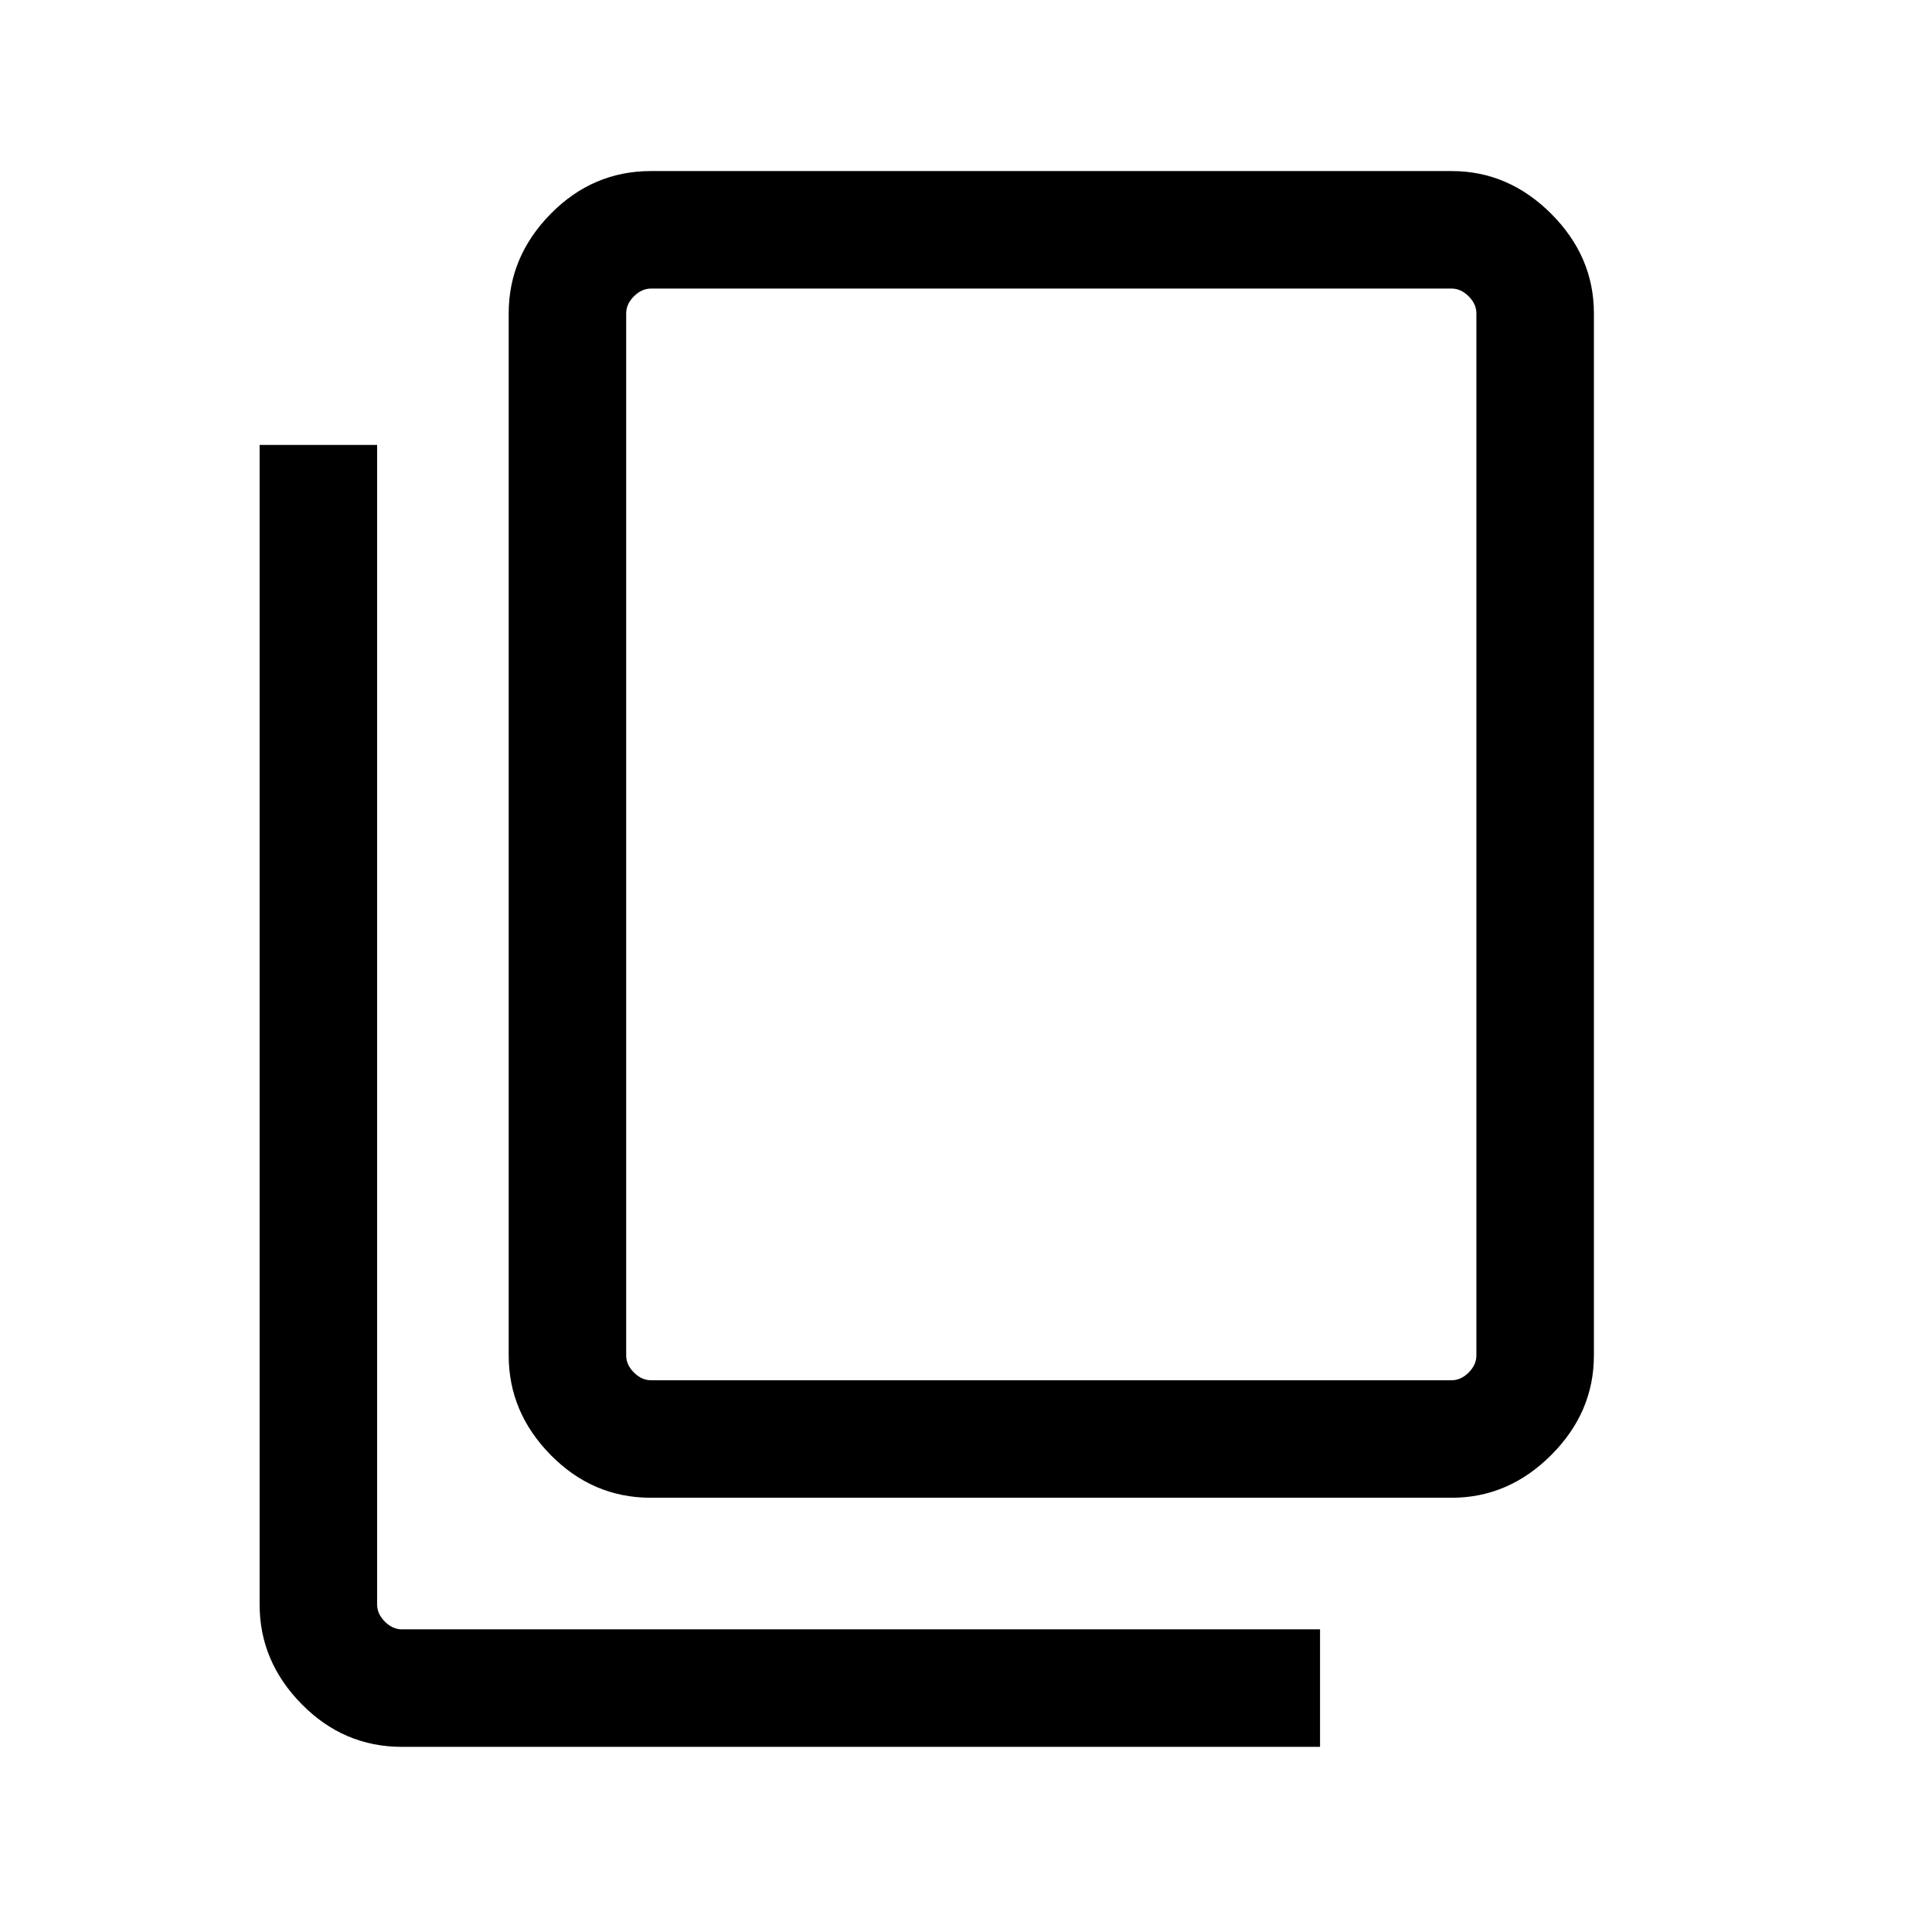
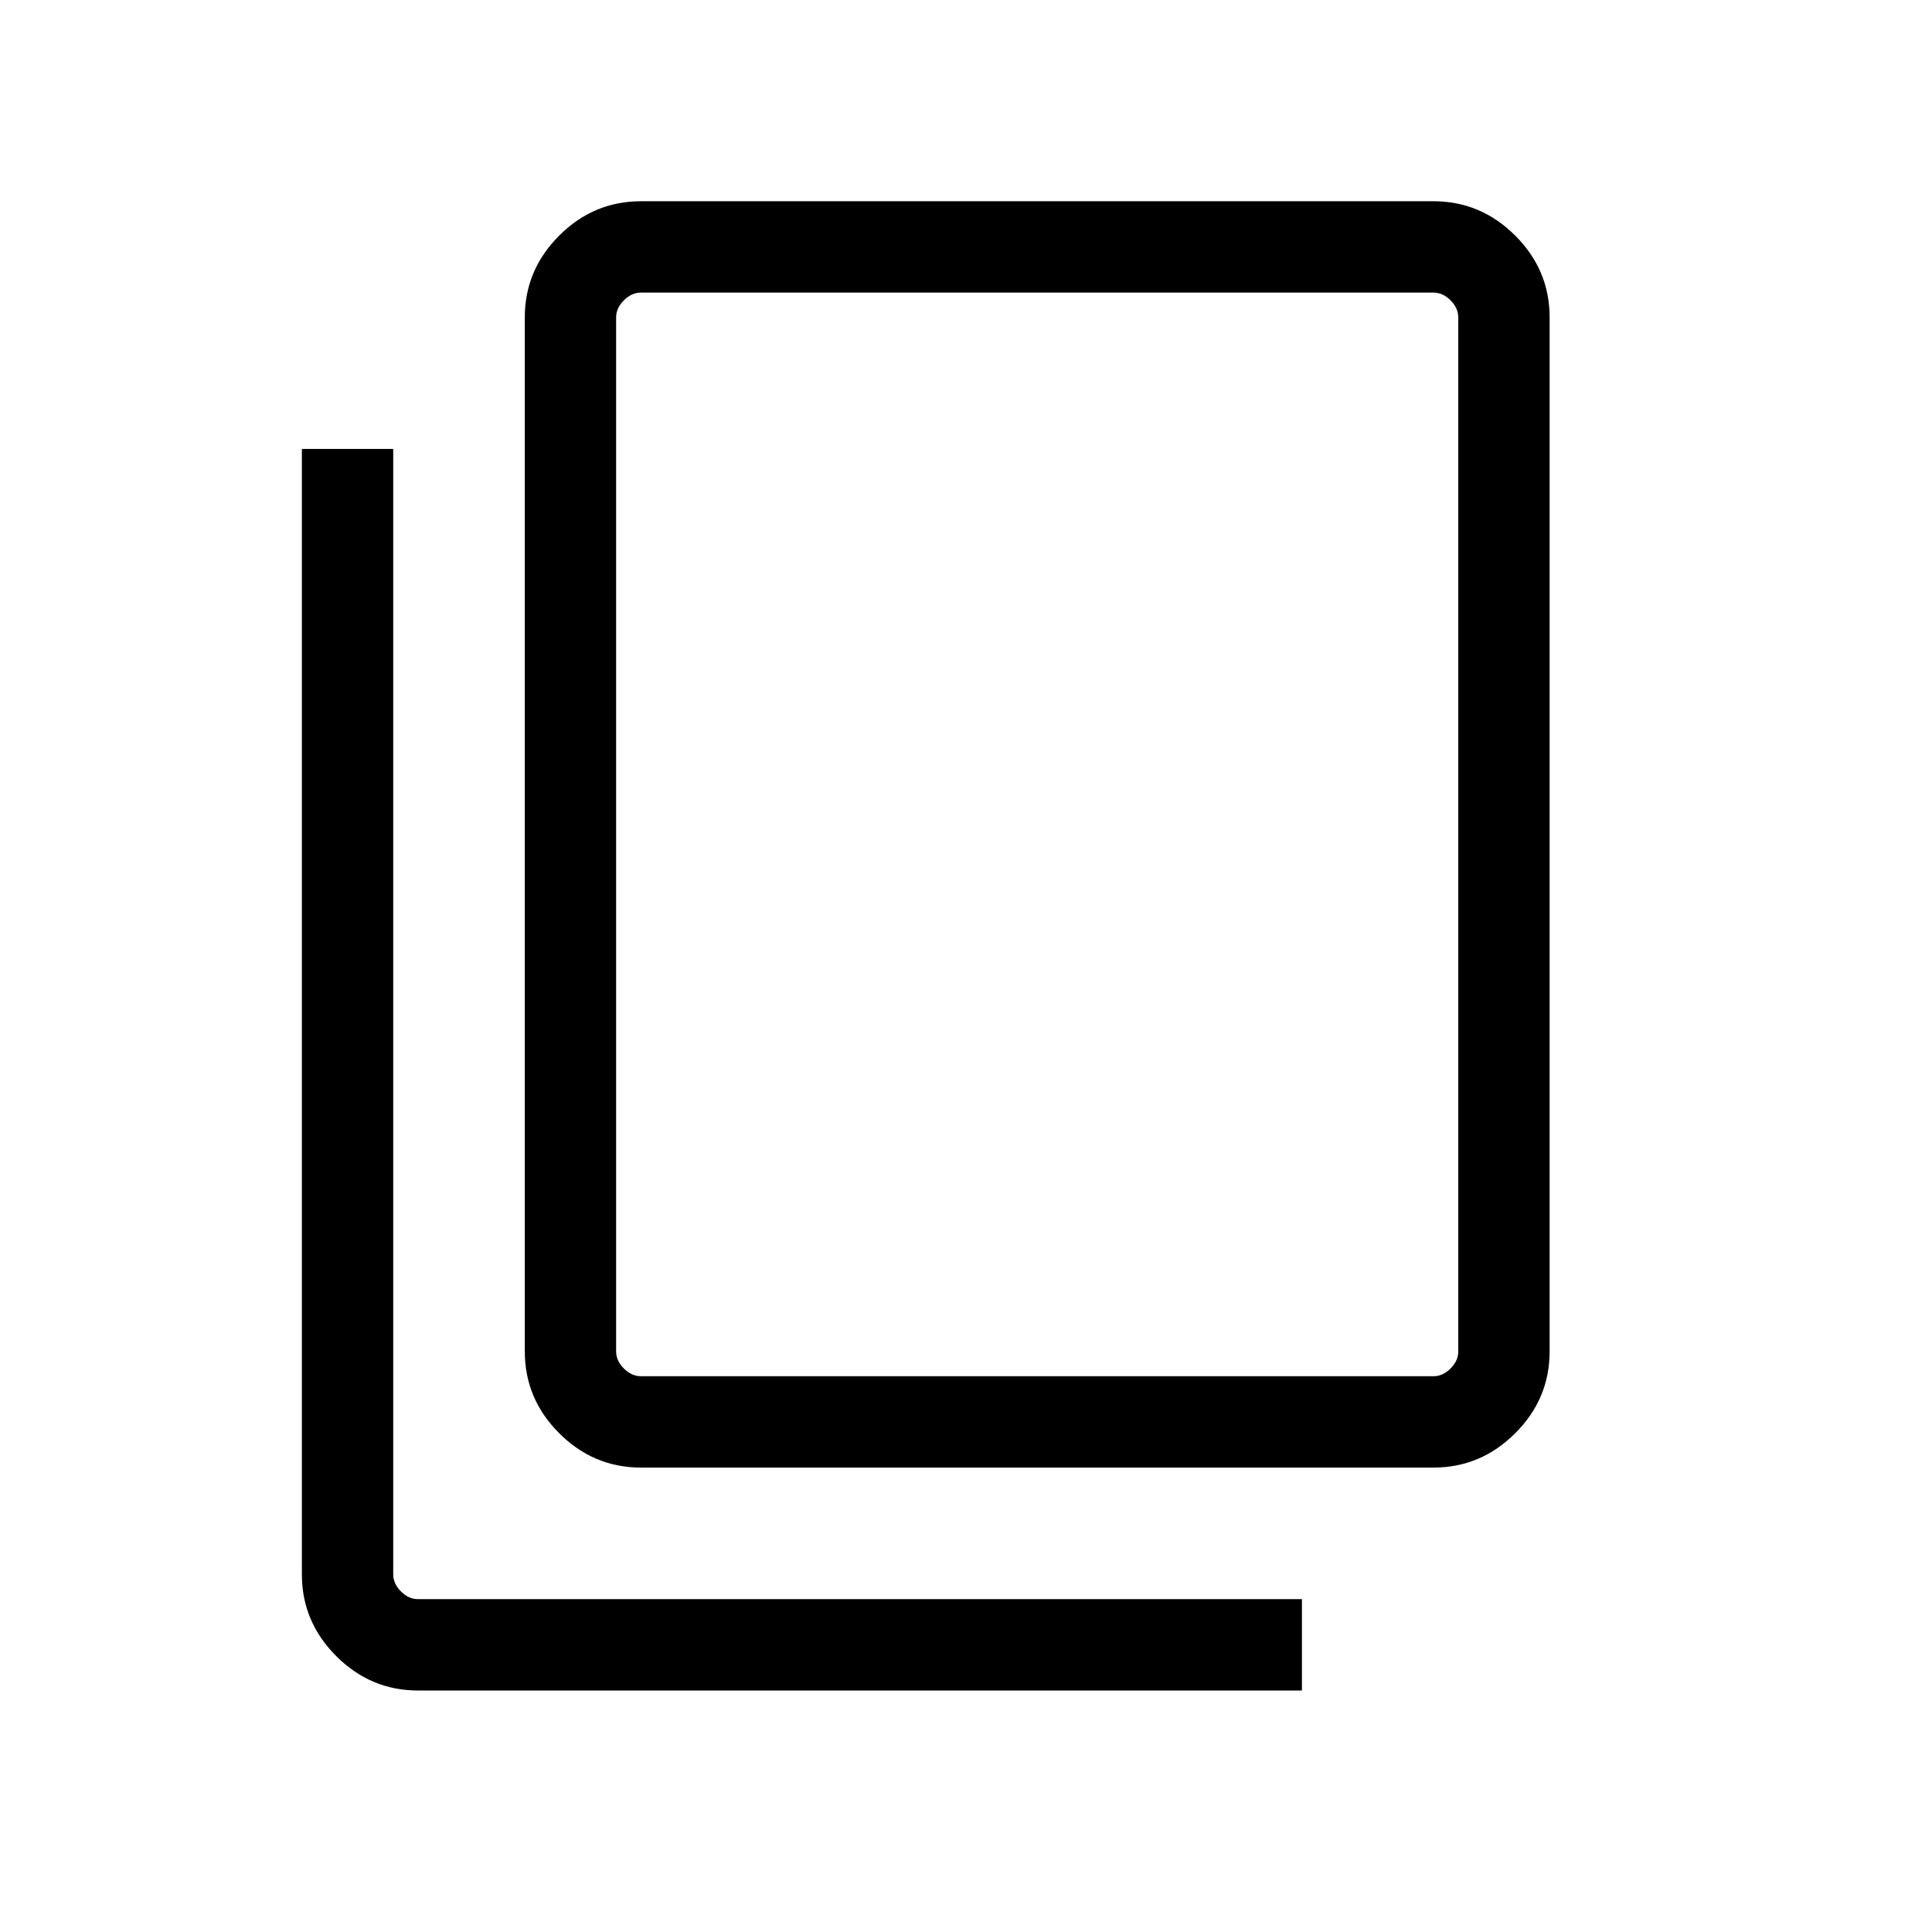
- <svg xmlns="http://www.w3.org/2000/svg" height="48" viewBox="0 -960 960 960" width="48">
-   <path fill="5f6368" d="M323.46-215.77q-28.89 0-49.79-21.22t-20.9-49.47v-517.85q0-28.25 20.9-49.47T323.46-875h397.85q28.25 0 49.47 21.22T792-804.31v517.85q0 28.25-21.22 49.47t-49.47 21.22H323.46Zm0-58.39h397.85q4.61 0 8.46-3.84 3.84-3.85 3.84-8.46v-517.85q0-4.61-3.84-8.46-3.85-3.84-8.46-3.84H323.46q-4.61 0-8.46 3.84-3.85 3.85-3.85 8.46v517.85q0 4.61 3.85 8.46 3.85 3.84 8.46 3.84ZM199.69-92q-28.89 0-49.79-21.22T129-162.7v-576.22h58.39v576.22q0 4.62 3.84 8.47 3.85 3.84 8.46 3.84h456.23V-92H199.69Zm111.46-182.16v-542.45 542.45Z" />
+ <svg xmlns="http://www.w3.org/2000/svg" height="48px" viewBox="0 -960 960 960" width="48px" fill="#00000">
+   <path d="M318.46-230.77q-23.53 0-40.61-17.08t-17.08-40.61v-513.85q0-23.53 17.08-40.61T318.46-860h393.85q23.52 0 40.61 17.08Q770-825.84 770-802.31v513.85q0 23.53-17.08 40.61-17.09 17.08-40.61 17.08H318.46Zm0-45.39h393.85q4.61 0 8.46-3.84 3.84-3.85 3.84-8.46v-513.85q0-4.61-3.84-8.46-3.85-3.84-8.46-3.84H318.46q-4.61 0-8.46 3.84-3.85 3.85-3.85 8.46v513.85q0 4.61 3.85 8.46 3.85 3.84 8.46 3.84ZM207.69-120q-23.52 0-40.61-17.08Q150-154.17 150-177.7v-559.22h45.39v559.22q0 4.62 3.84 8.47 3.85 3.84 8.46 3.84h439.23V-120H207.69Zm98.46-156.16v-538.45 538.45Z" />
</svg>
